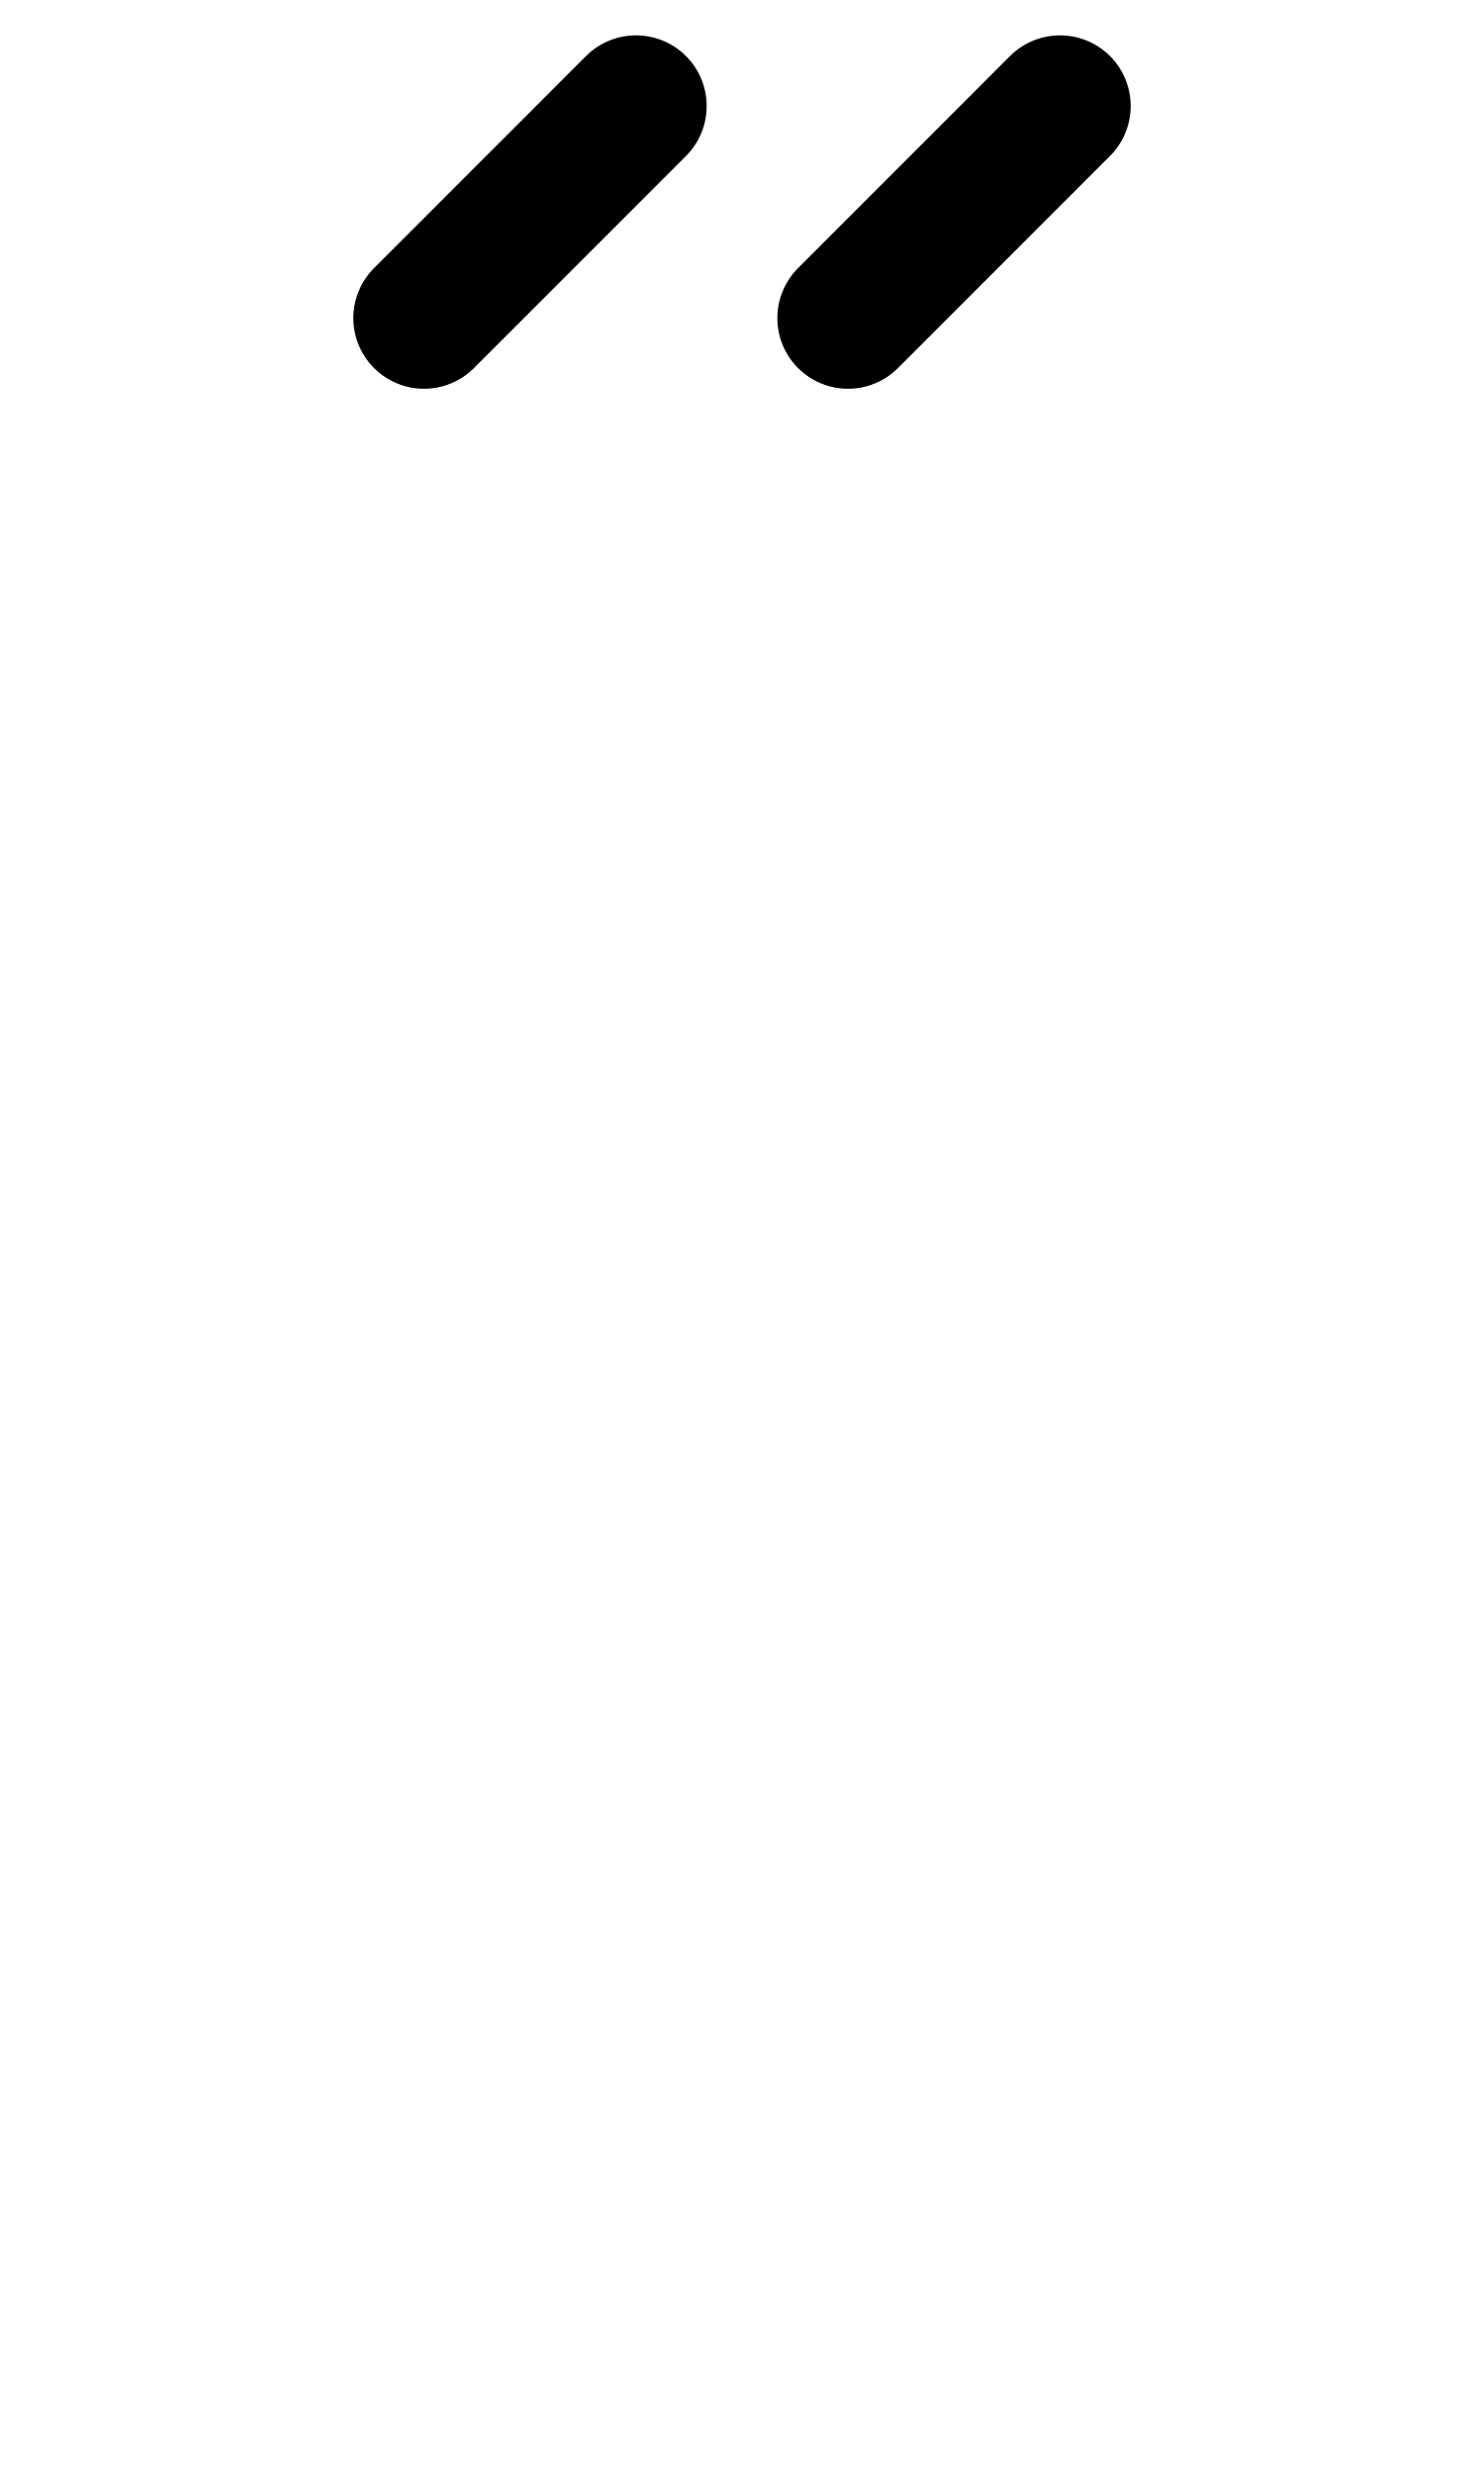
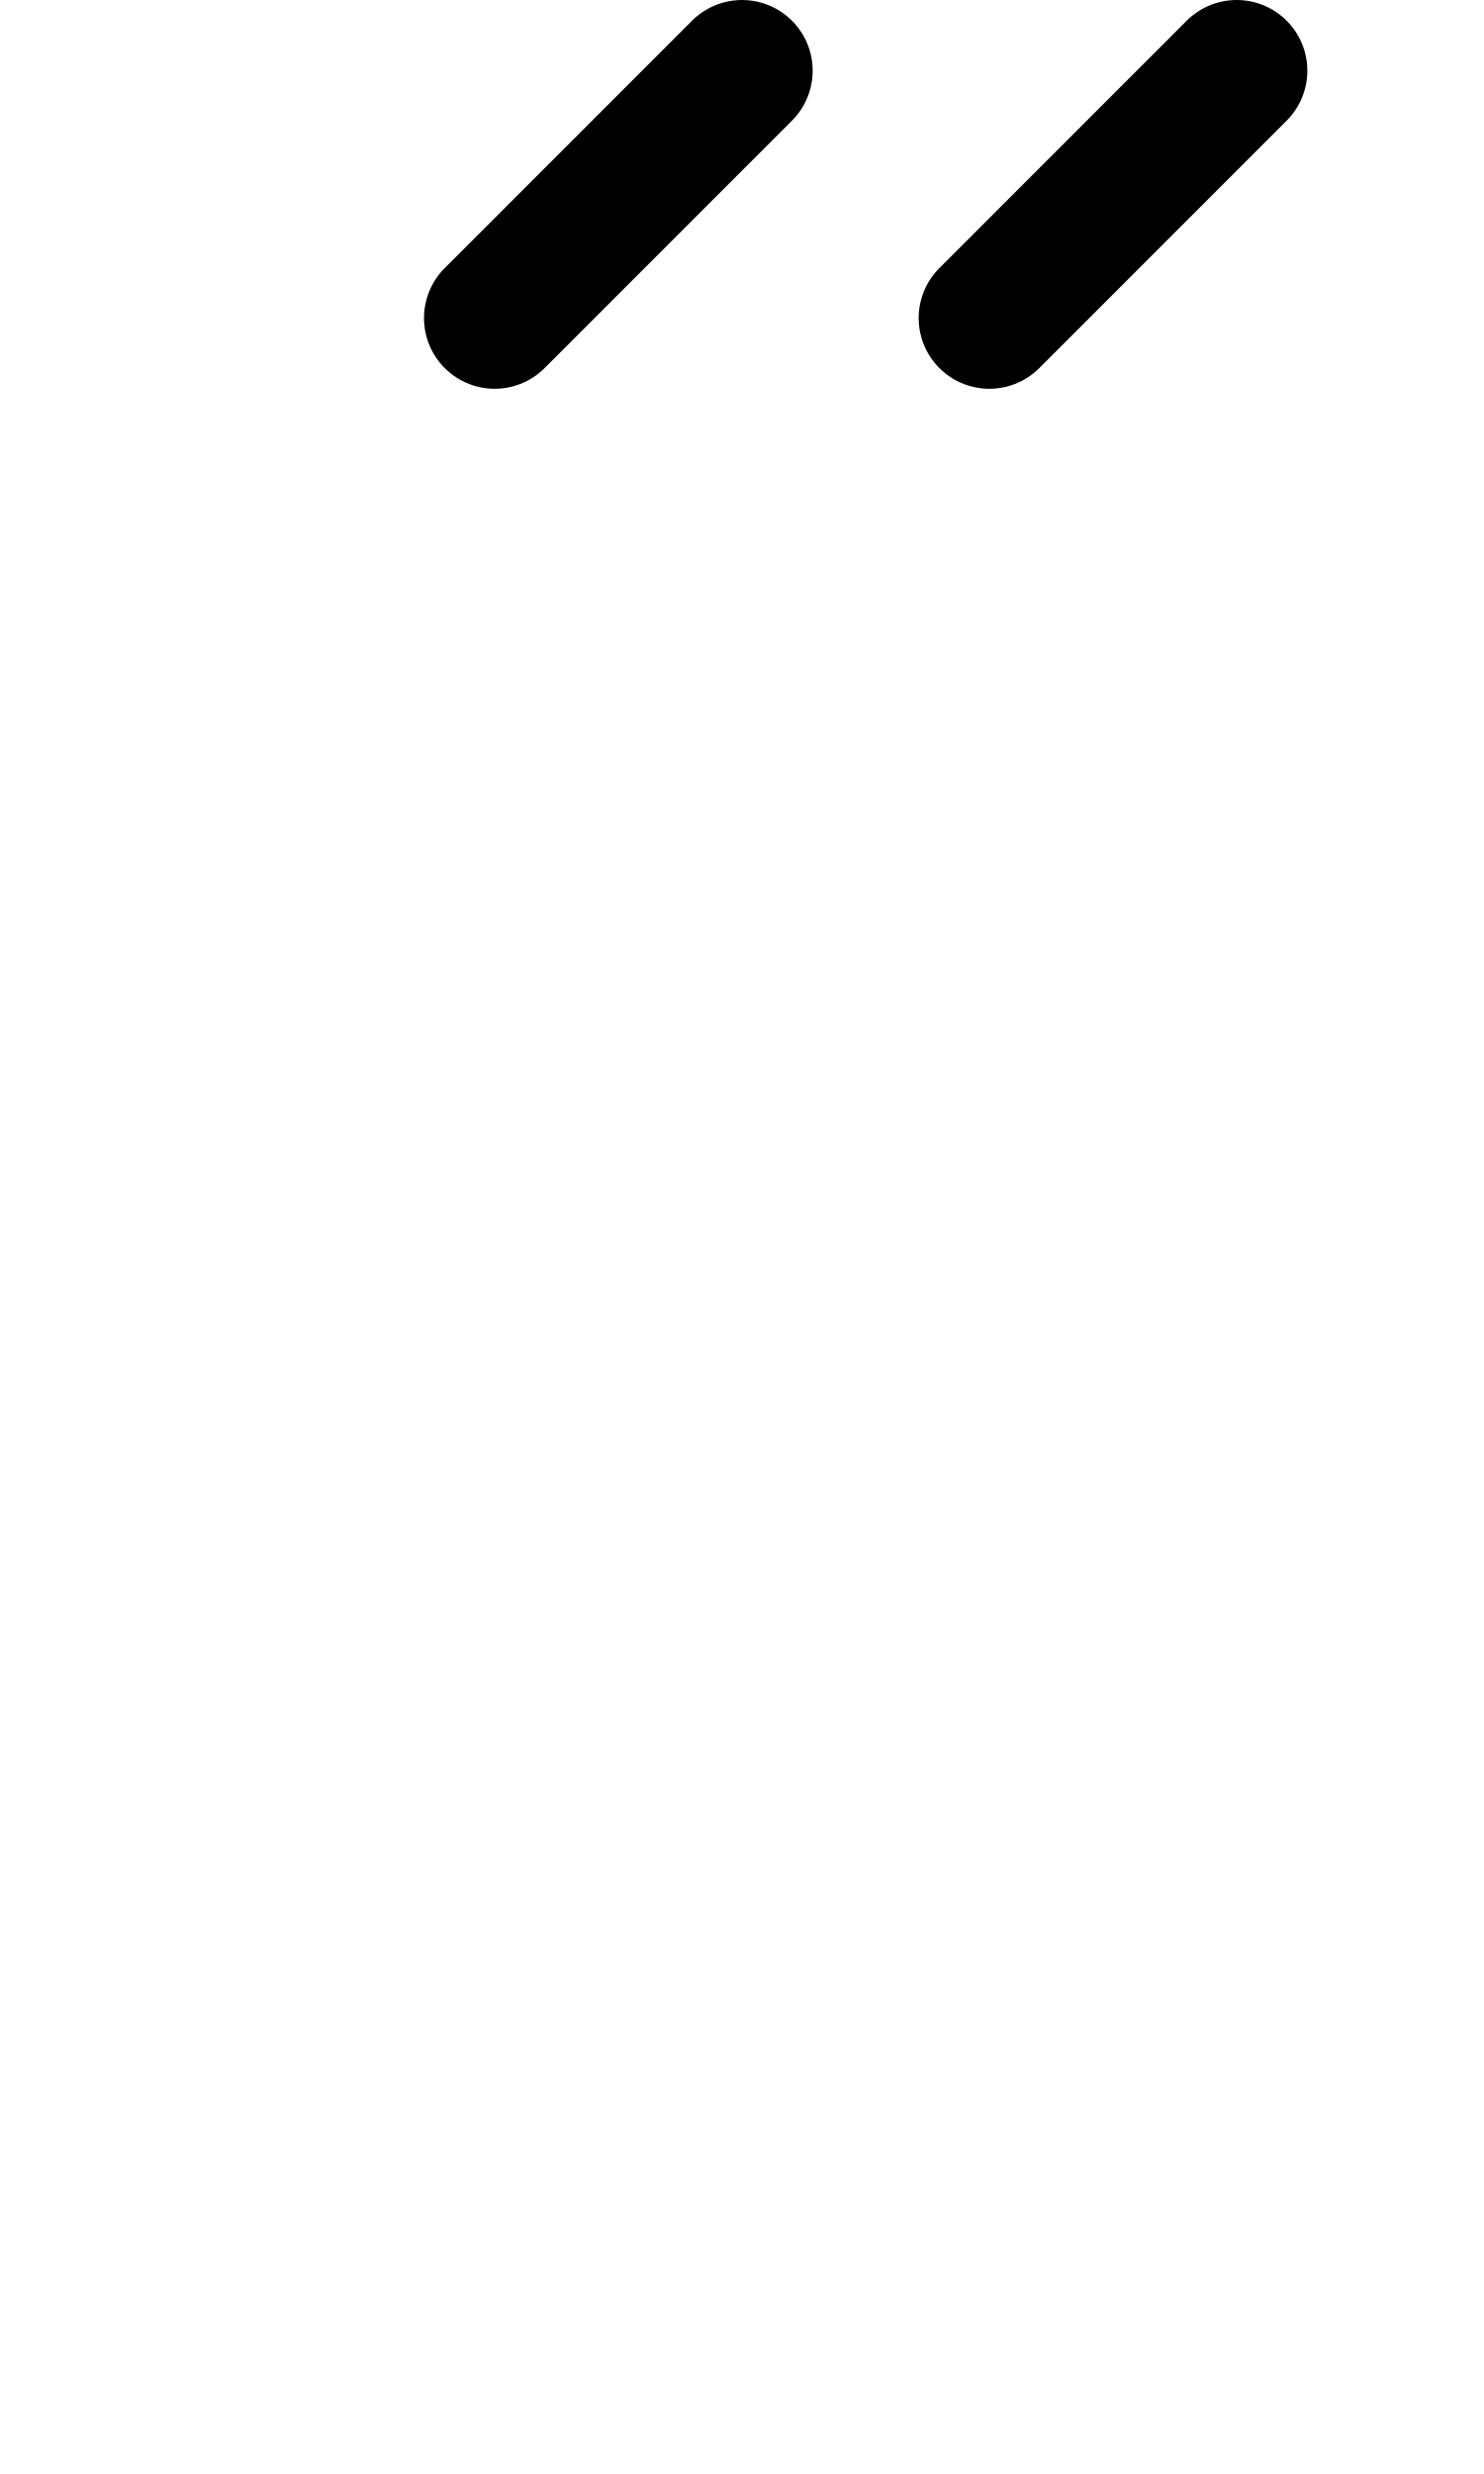
<svg xmlns="http://www.w3.org/2000/svg" width="1008" height="1680" viewBox="0 0 63 105" version="1.1" id="svg5" xml:space="preserve">
  <defs id="defs2" />
  <g id="layer3" style="display:inline;opacity:0.5;stroke-width:3.6;stroke-dasharray:none" transform="matrix(0.8333333,0,0,0.8333333,-157.9762,-173.0963)" />
  <g id="layer2" style="display:inline" />
  <g id="layer1" style="display:inline">
-     <g id="g2816" transform="translate(0.20716)">
-       <path style="display:inline;fill:none;stroke:#000000;stroke-width:6;stroke-linecap:round;stroke-linejoin:round;stroke-dasharray:none" d="m 17.793,13.5 9,-9" id="path9" />
-       <path style="display:inline;fill:none;stroke:#000000;stroke-width:6;stroke-linecap:round;stroke-linejoin:round;stroke-dasharray:none" d="m 35.793,13.5 9,-9" id="path969" />
-     </g>
+     <path style="fill:none;stroke:#000000;stroke-width:6;stroke-linecap:round;stroke-linejoin:round;paint-order:markers fill stroke" d="M 42,13.5 52.5,3" id="path5836" />
+     <path style="fill:none;stroke:#000000;stroke-width:6;stroke-linecap:round;stroke-linejoin:round;paint-order:markers fill stroke" d="M 21,13.5 31.5,3" id="path8229" />
  </g>
</svg>
